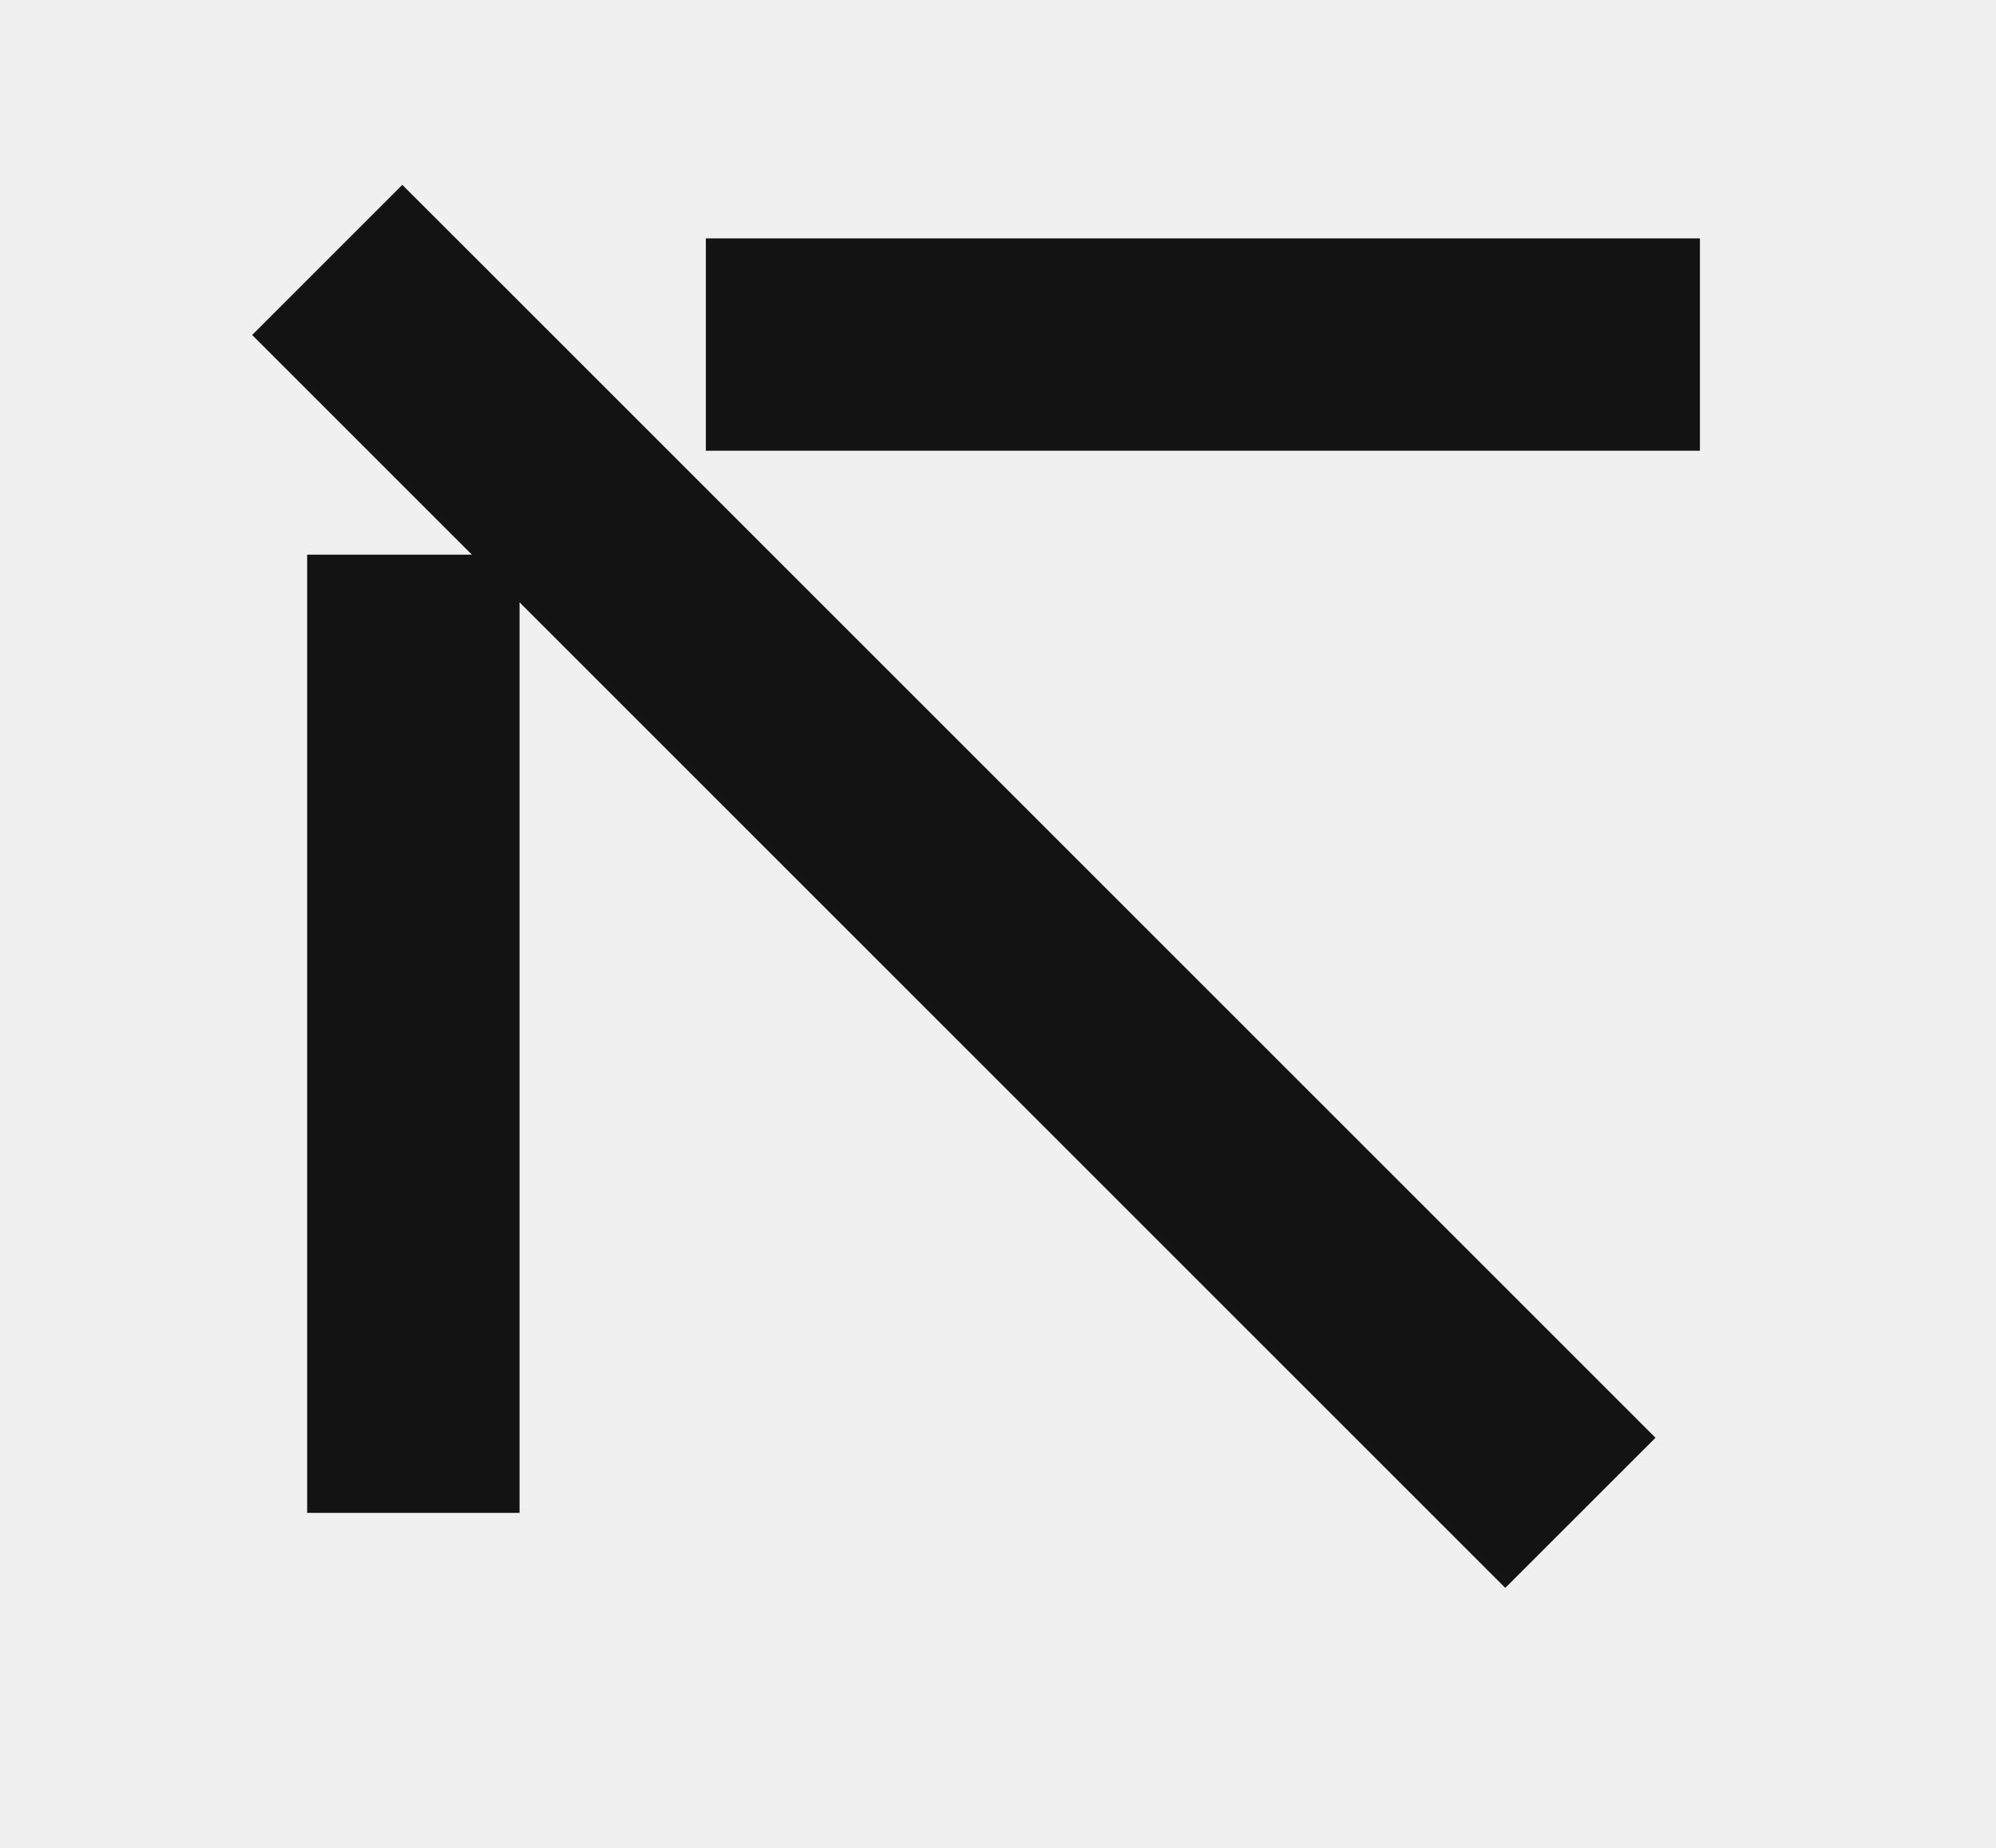
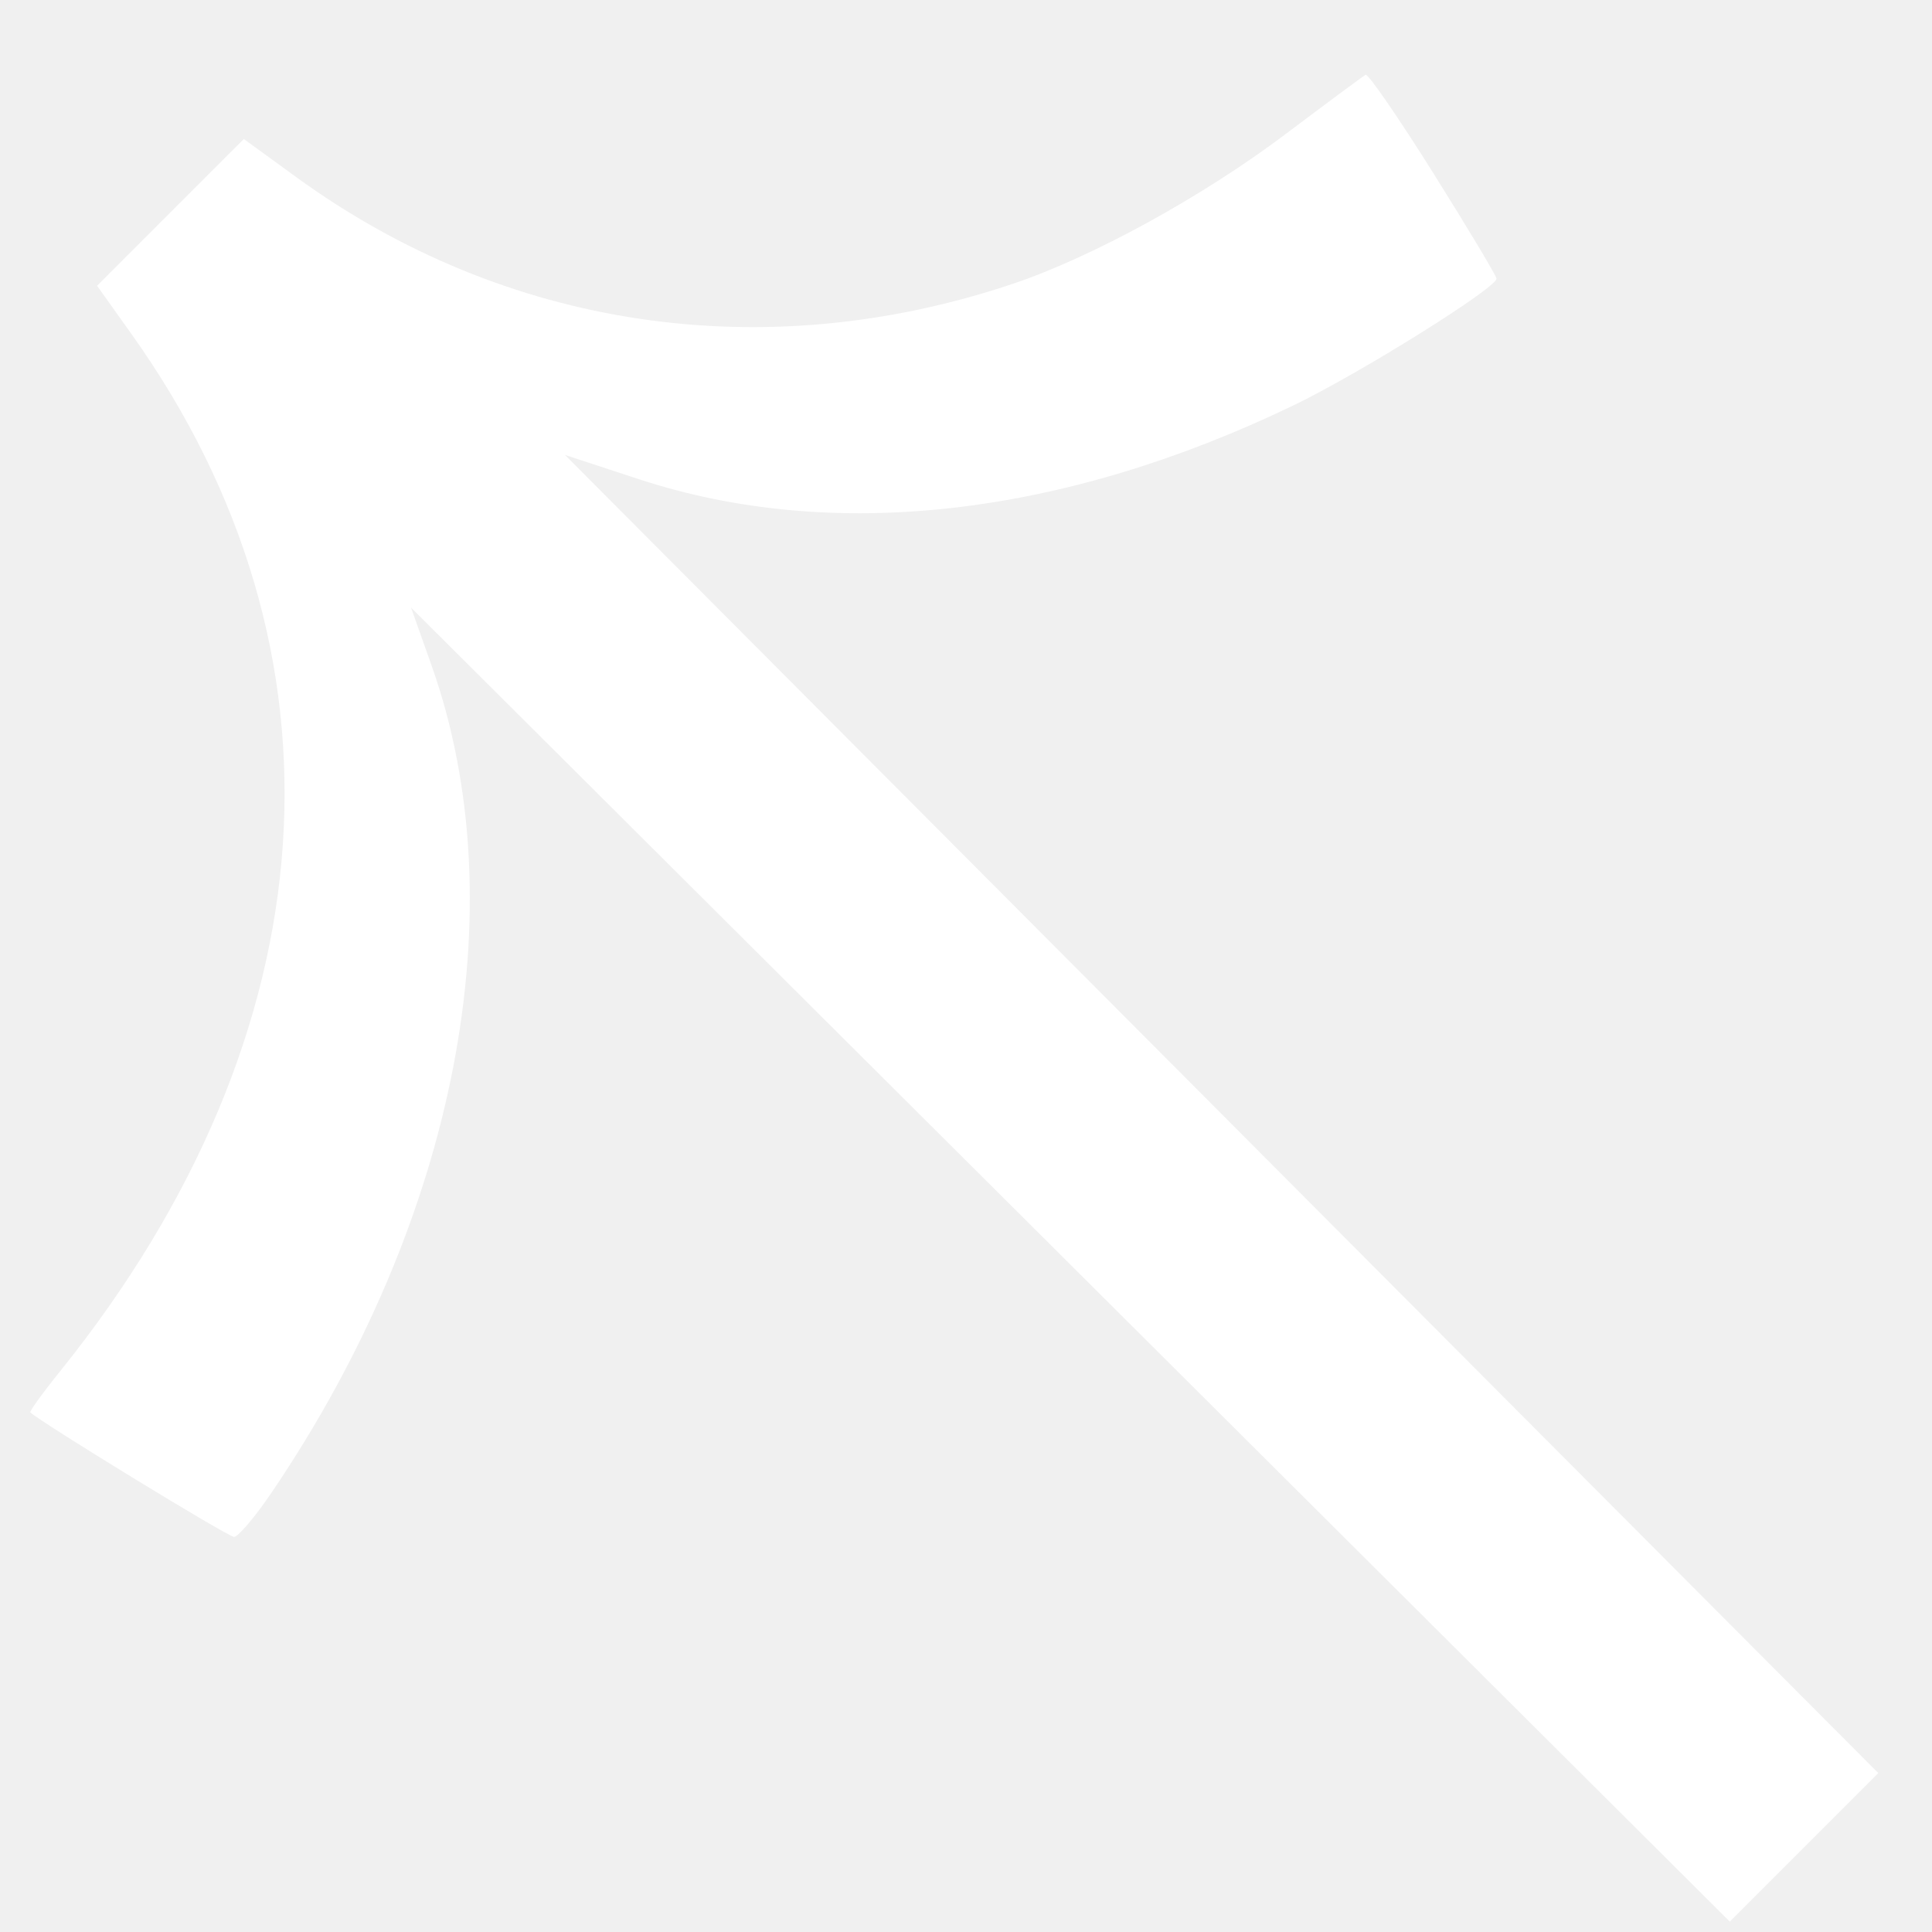
- <svg xmlns="http://www.w3.org/2000/svg" width="27" height="25" viewBox="0 0 27 25" fill="none">
-   <path d="M6.458 3.516L5.442 2.501L3.411 4.532L4.427 5.548L6.458 3.516ZM4.427 5.548L20.362 21.483L22.394 19.452L6.458 3.516L4.427 5.548Z" fill="#131313" />
-   <path d="M7.028 8.94L7.028 7.504L4.155 7.504L4.155 8.94L7.028 8.94ZM4.155 8.94L4.155 20.468L7.028 20.468L7.028 8.94L4.155 8.94Z" fill="#131313" />
-   <path d="M21.558 6.098L22.995 6.098L22.995 3.225L21.558 3.225L21.558 6.098ZM9.548 6.098L21.558 6.098L21.558 3.225L9.548 3.225L9.548 6.098Z" fill="#131313" />
+ <svg xmlns="http://www.w3.org/2000/svg" width="24" height="24" viewBox="0 0 24 24" fill="none">
+   <path d="M18.59 3.461C18.591 3.431 18.238 2.841 17.806 2.152C17.374 1.463 16.995 0.913 16.964 0.929C16.933 0.946 16.486 1.277 15.971 1.665C14.937 2.444 13.57 3.194 12.578 3.527C9.488 4.563 6.279 4.086 3.688 2.206L3.029 1.727L2.117 2.638L1.206 3.55L1.635 4.152C4.448 8.099 4.124 12.83 0.755 17.024C0.534 17.298 0.365 17.532 0.377 17.545C0.491 17.659 2.835 19.093 2.907 19.092C2.959 19.092 3.171 18.841 3.378 18.535C5.676 15.145 6.425 11.266 5.361 8.267L5.106 7.548L15.142 17.548L21.488 23.871L23.333 22.026L16.994 15.664L7.018 5.651L7.944 5.955C10.348 6.742 13.197 6.419 16.069 5.035C16.888 4.641 18.59 3.578 18.59 3.461Z" fill="white" />
</svg>
